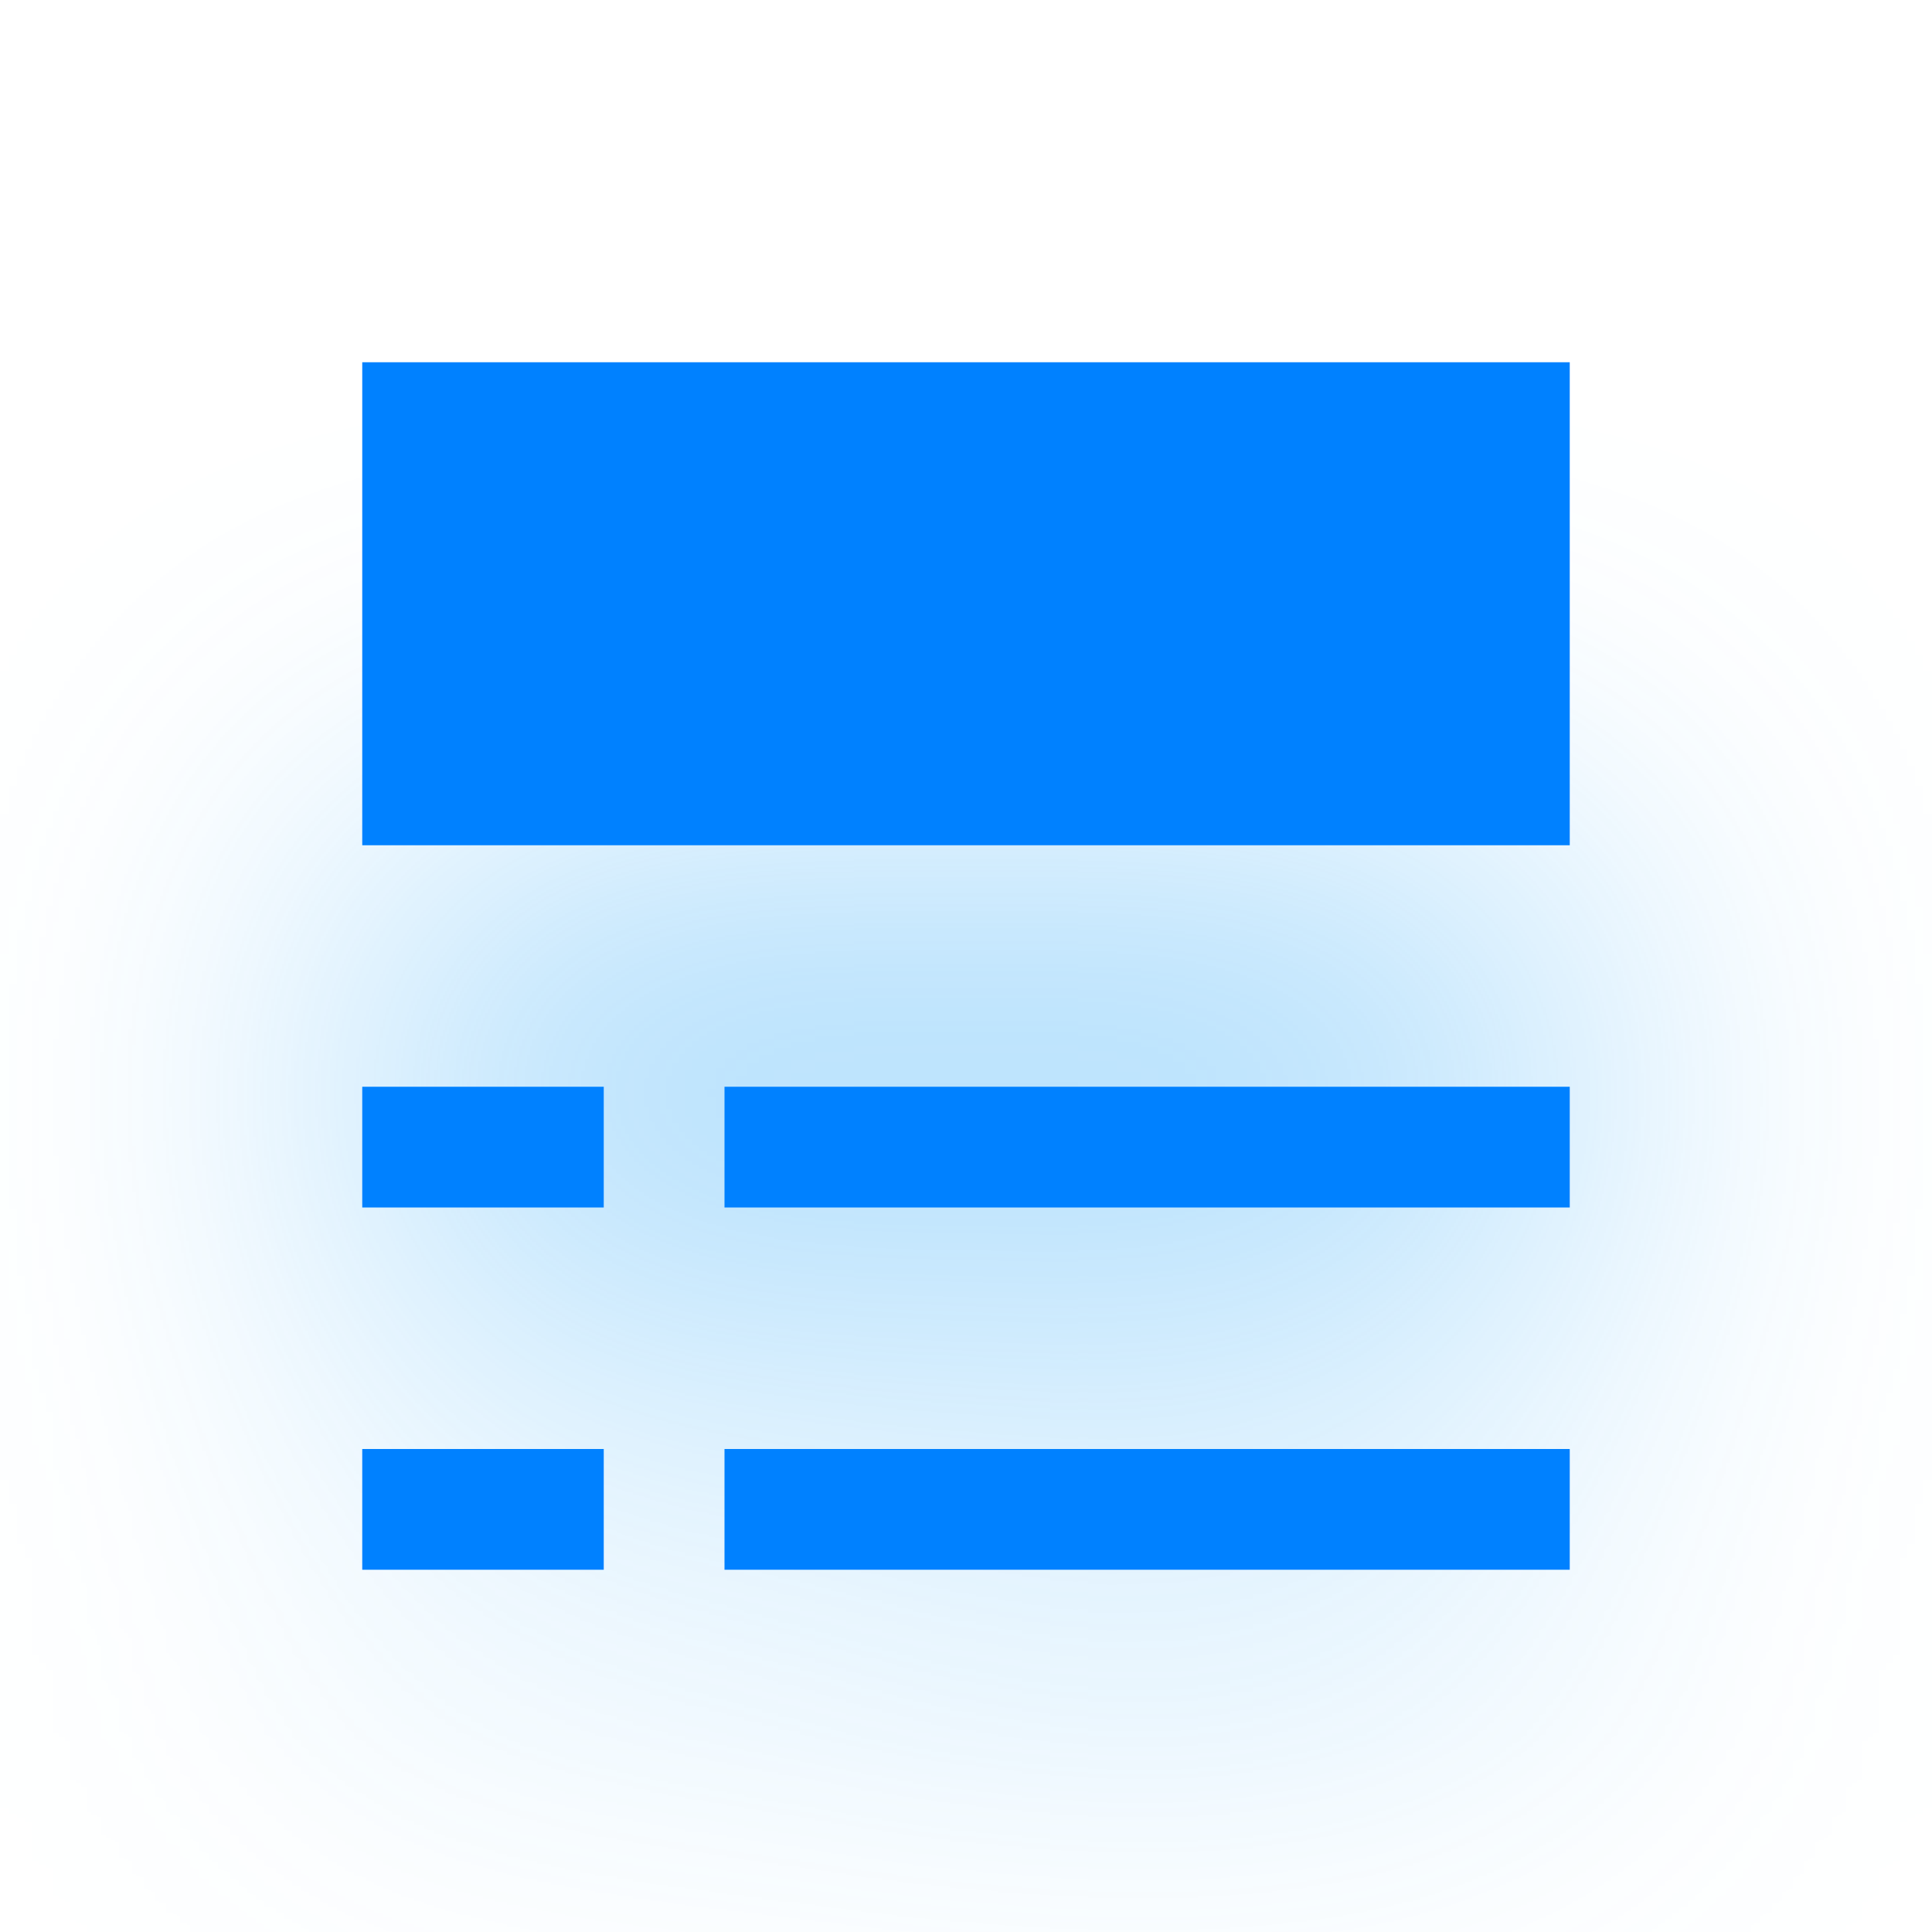
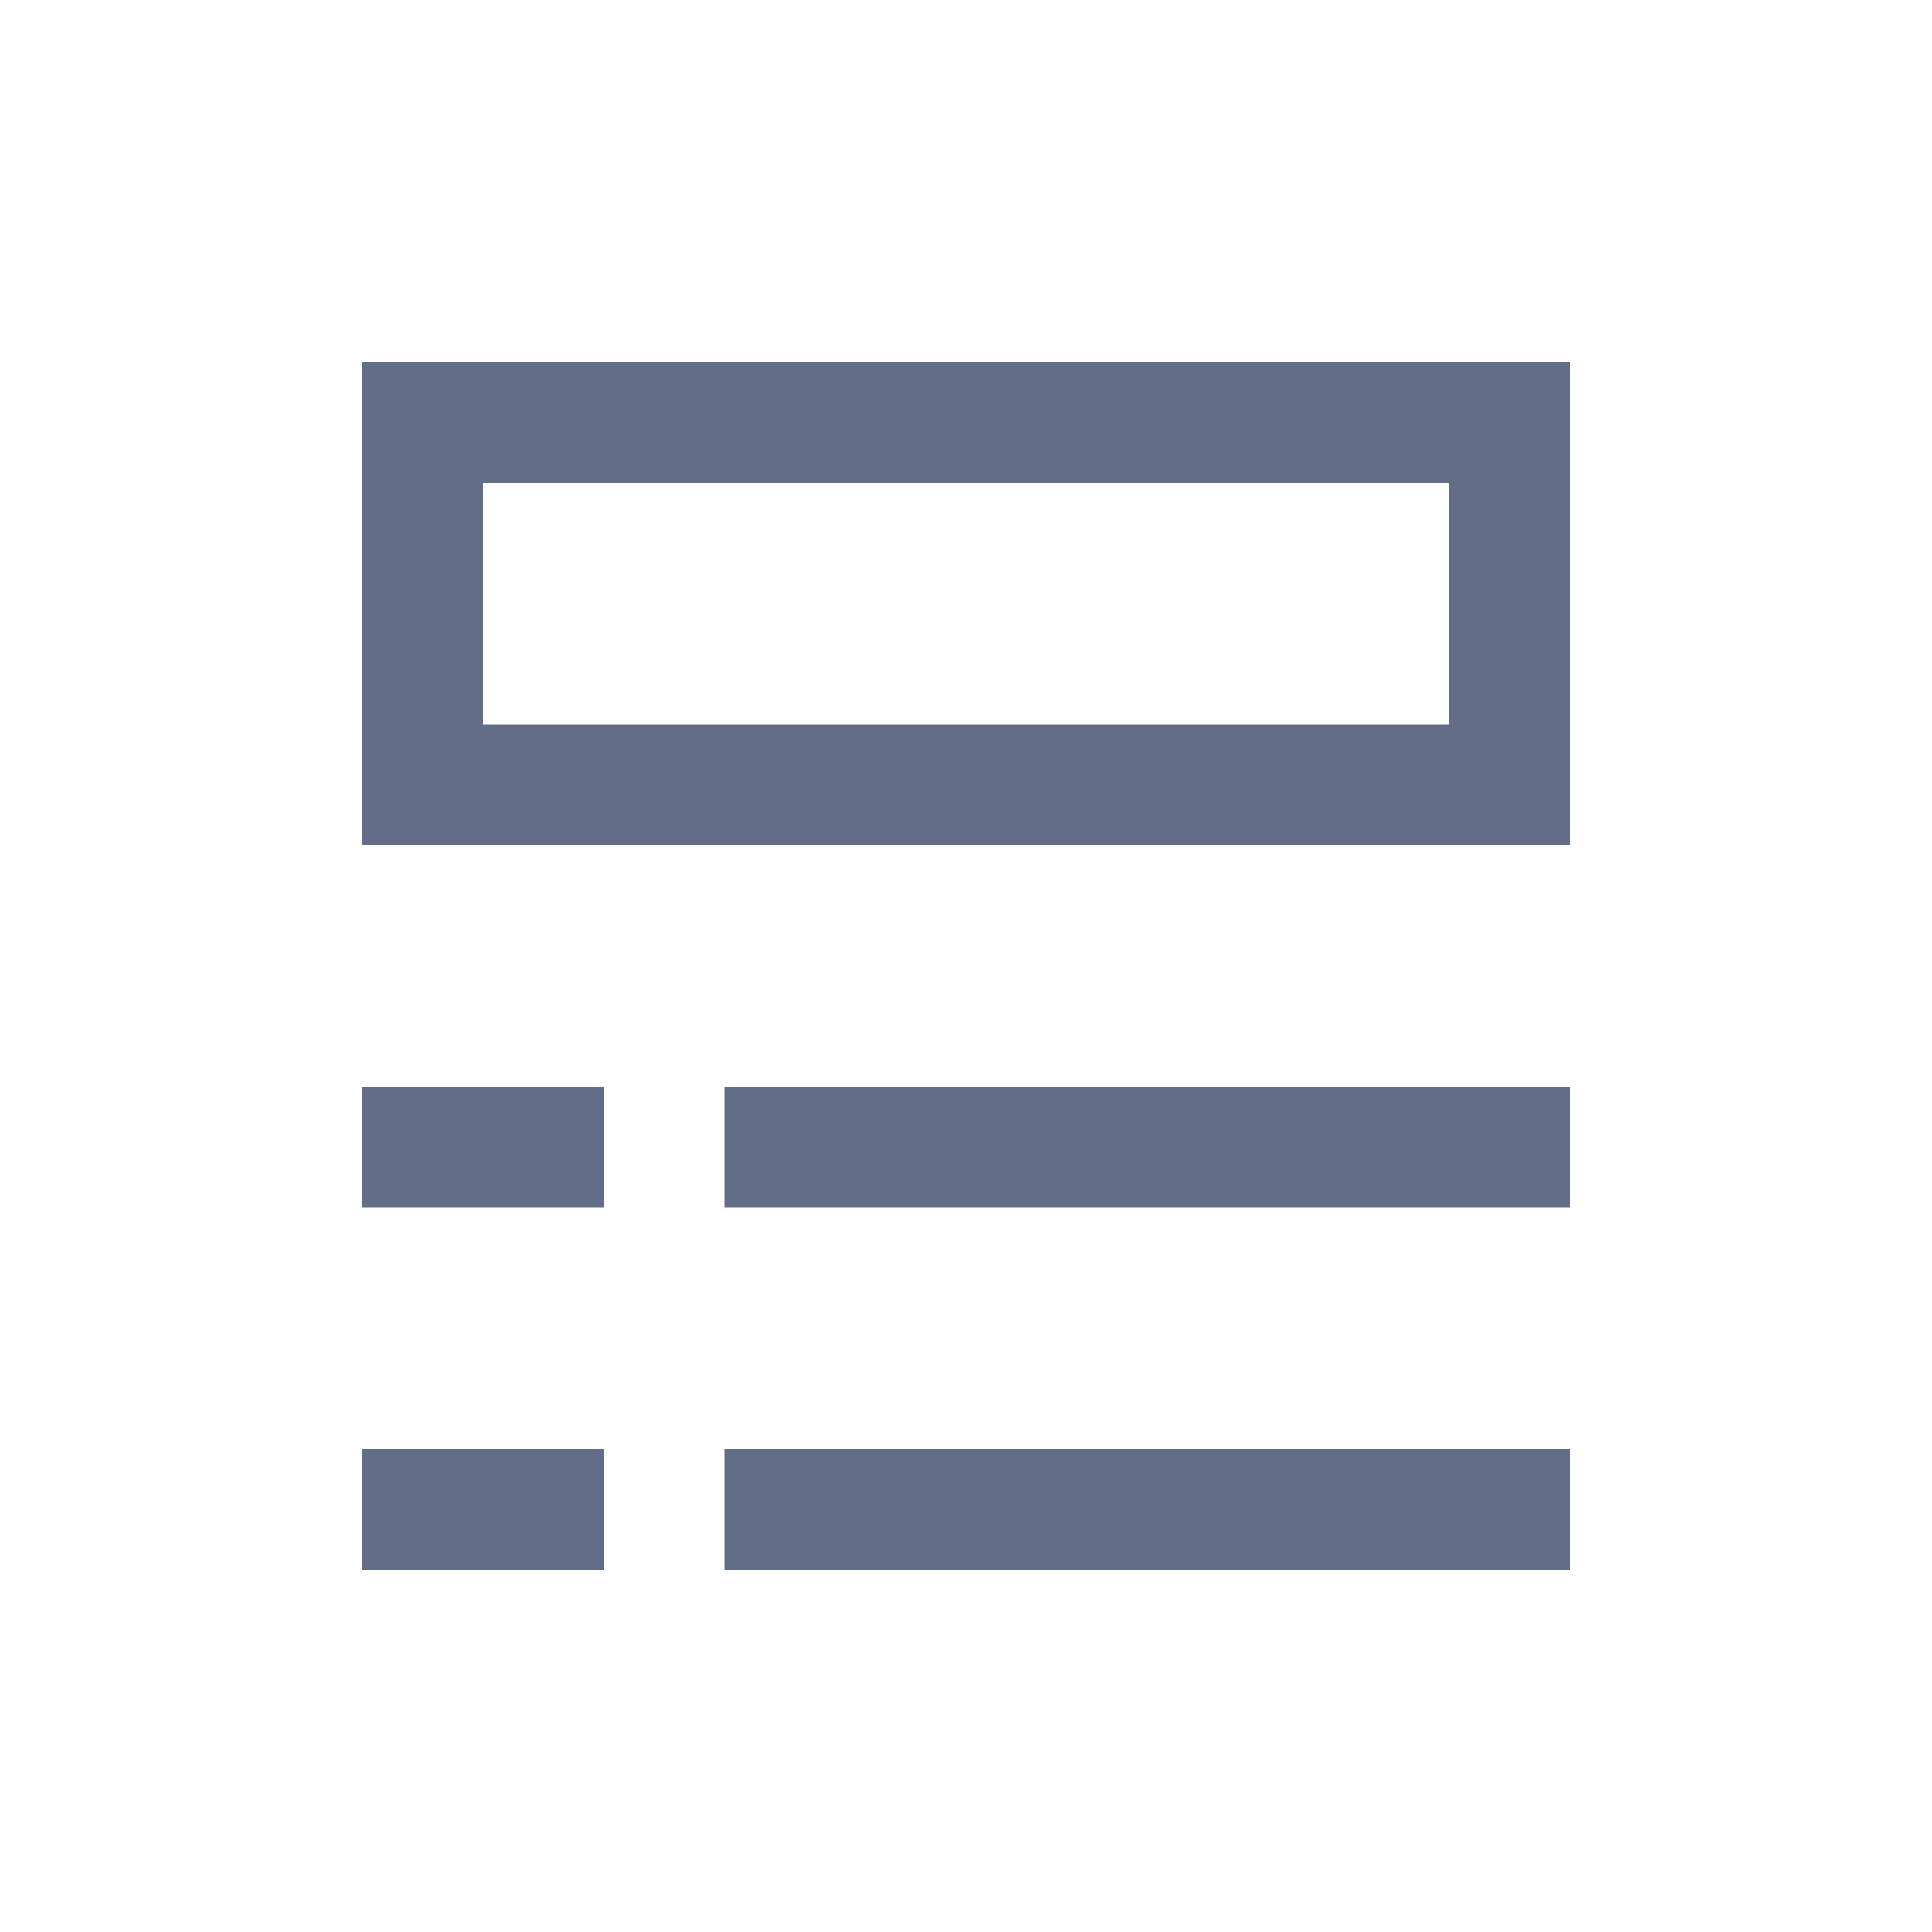
- <svg xmlns="http://www.w3.org/2000/svg" xmlns:xlink="http://www.w3.org/1999/xlink" width="16" height="16" viewBox="0 0 16 16">
-   <defs>
-     <path id="画板-b" d="M5,12 L5,13 L3,13 L3,12 L5,12 Z M13,12 L13,13 L6,13 L6,12 L13,12 Z M5,9 L5,10 L3,10 L3,9 L5,9 Z M13,9 L13,10 L6,10 L6,9 L13,9 Z M13,3 L13,7 L3,7 L3,3 L13,3 Z" />
-     <filter id="画板-a" width="320%" height="320%" x="-110%" y="-70%" filterUnits="objectBoundingBox">
-       <feOffset dy="4" in="SourceAlpha" result="shadowOffsetOuter1" />
-       <feGaussianBlur in="shadowOffsetOuter1" result="shadowBlurOuter1" stdDeviation="3" />
-       <feColorMatrix in="shadowBlurOuter1" values="0 0 0 0 0.173   0 0 0 0 0.655   0 0 0 0 0.973  0 0 0 0.4 0" />
-     </filter>
-   </defs>
-   <g fill="none" fill-rule="evenodd">
-     <use fill="#000" filter="url(#画板-a)" xlink:href="#画板-b" />
-     <use fill="#0081FF" xlink:href="#画板-b" />
-   </g>
+ <svg xmlns="http://www.w3.org/2000/svg" width="16" height="16" viewBox="0 0 16 16">
+   <path fill="#626E88" d="M5,12 L5,13 L3,13 L3,12 L5,12 Z M13,12 L13,13 L6,13 L6,12 L13,12 Z M5,9 L5,10 L3,10 L3,9 L5,9 Z M13,9 L13,10 L6,10 L6,9 L13,9 Z M13,3 L13,7 L3,7 L3,3 L13,3 Z M12,4 L4,4 L4,6 L12,6 L12,4 Z" />
</svg>
